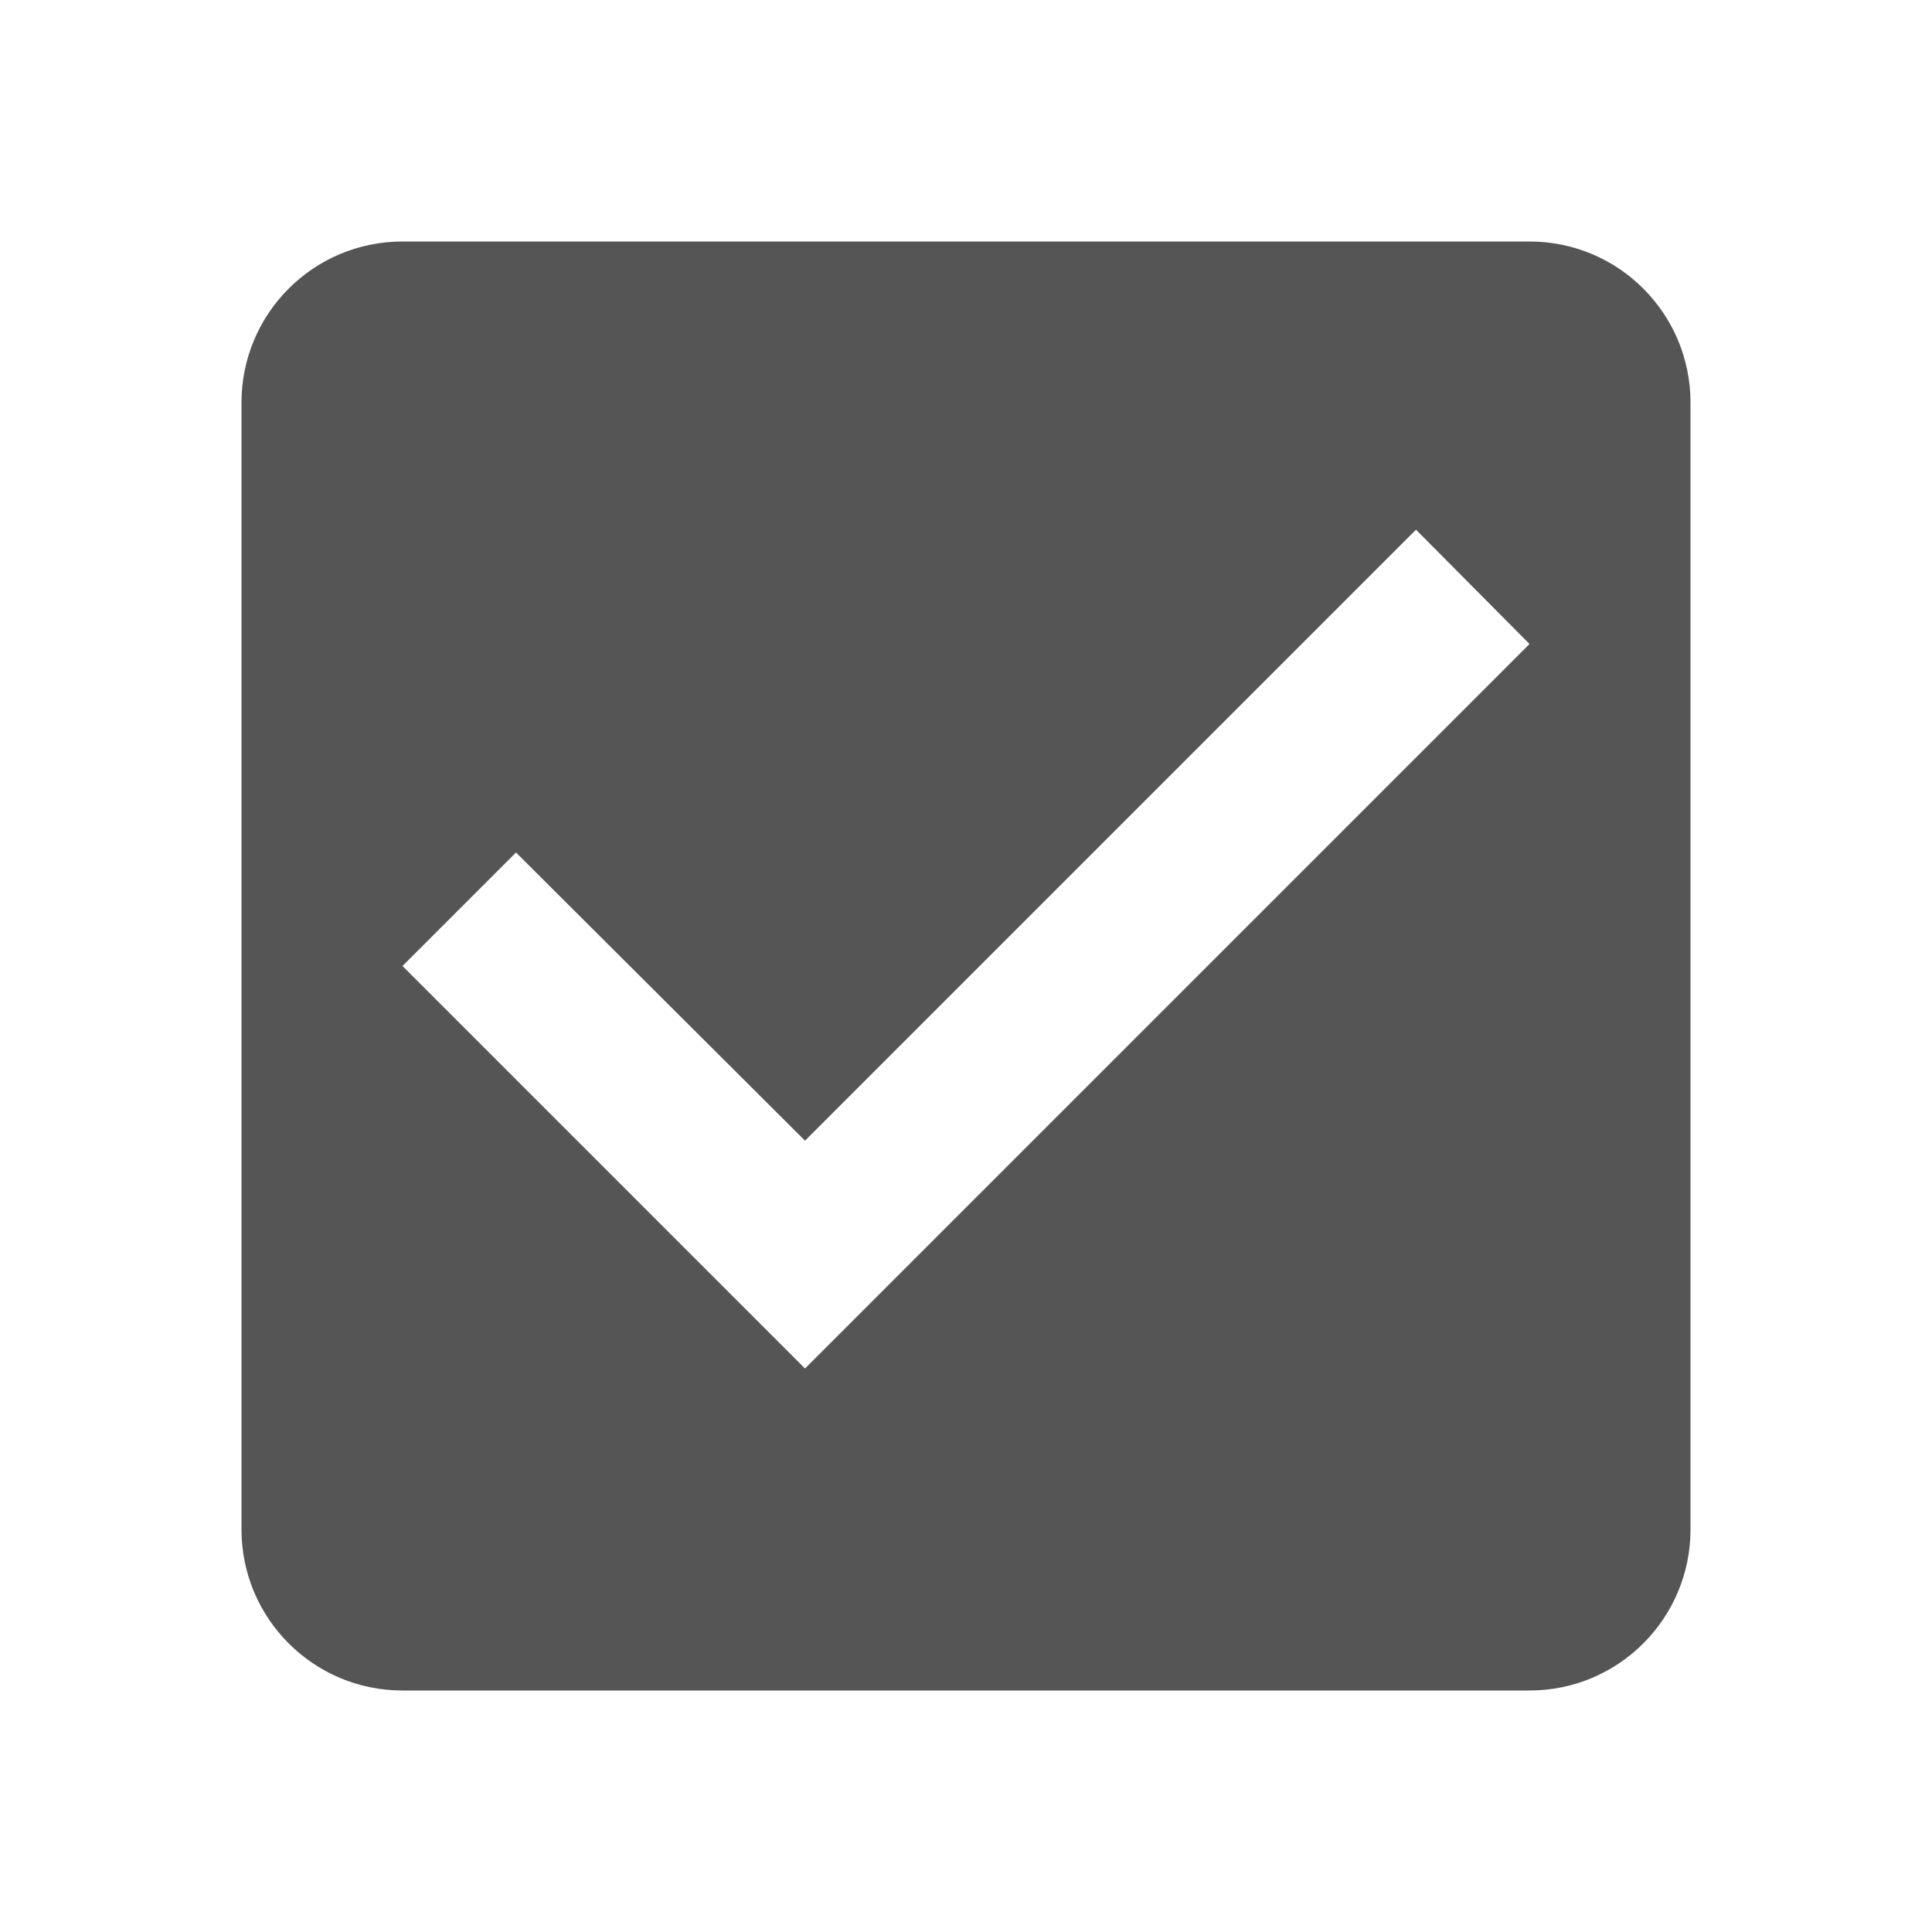
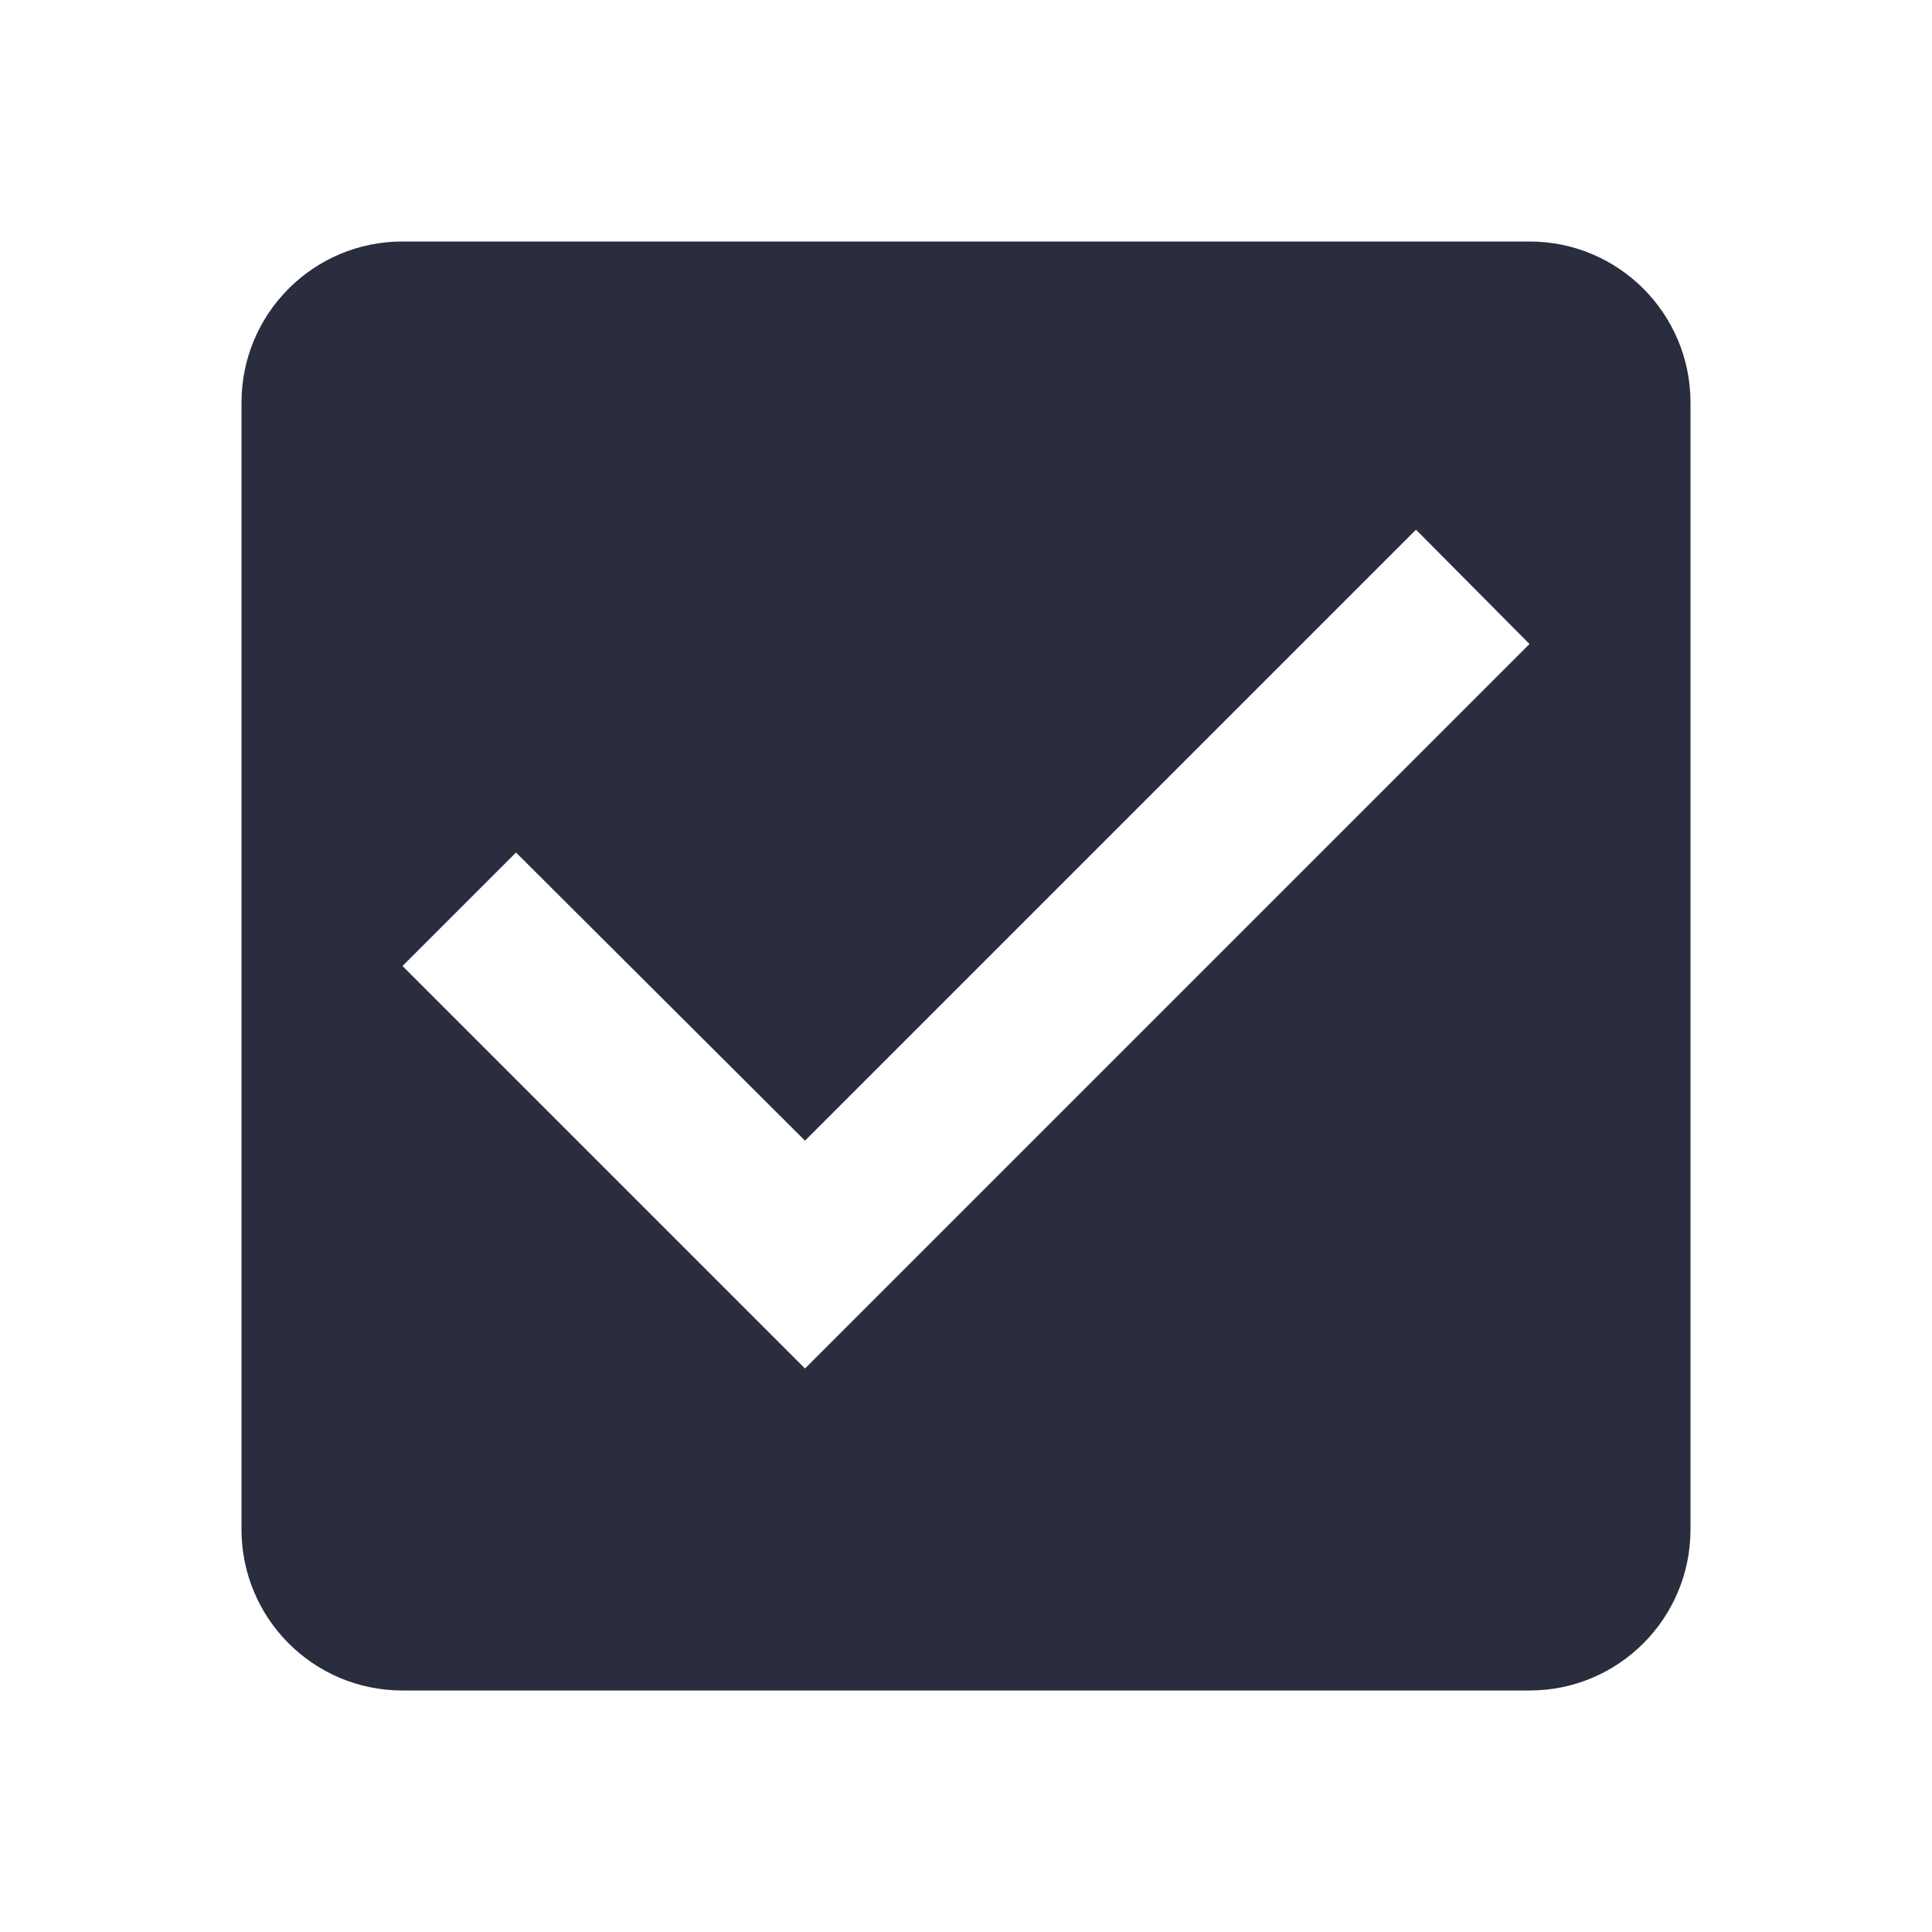
<svg xmlns="http://www.w3.org/2000/svg" fill="#000000" height="24" viewBox="0 0 24 24" width="24" id="svg2" version="1.1">
  <defs id="defs10" />
-   <path d="M19 3H5c-1.11 0-2 .9-2 2v14c0 1.1.89 2 2 2h14c1.11 0 2-.9 2-2V5c0-1.1-.89-2-2-2zm-9 14l-5-5 1.41-1.41L10 14.17l7.59-7.59L19 8l-9 9z" id="path6" style="fill:#555555;fill-opacity:1" />
+   <path d="M19 3H5c-1.11 0-2 .9-2 2v14c0 1.1.89 2 2 2h14c1.11 0 2-.9 2-2V5c0-1.1-.89-2-2-2zm-9 14l-5-5 1.41-1.41L10 14.17l7.59-7.59L19 8l-9 9z" id="path6" style="fill:#292D3E;fill-opacity:1" />
</svg>
